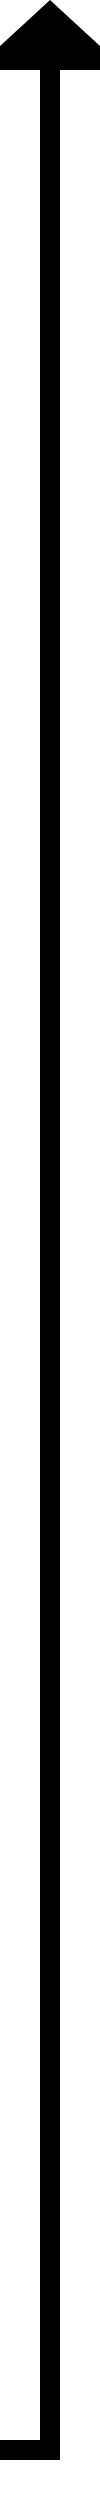
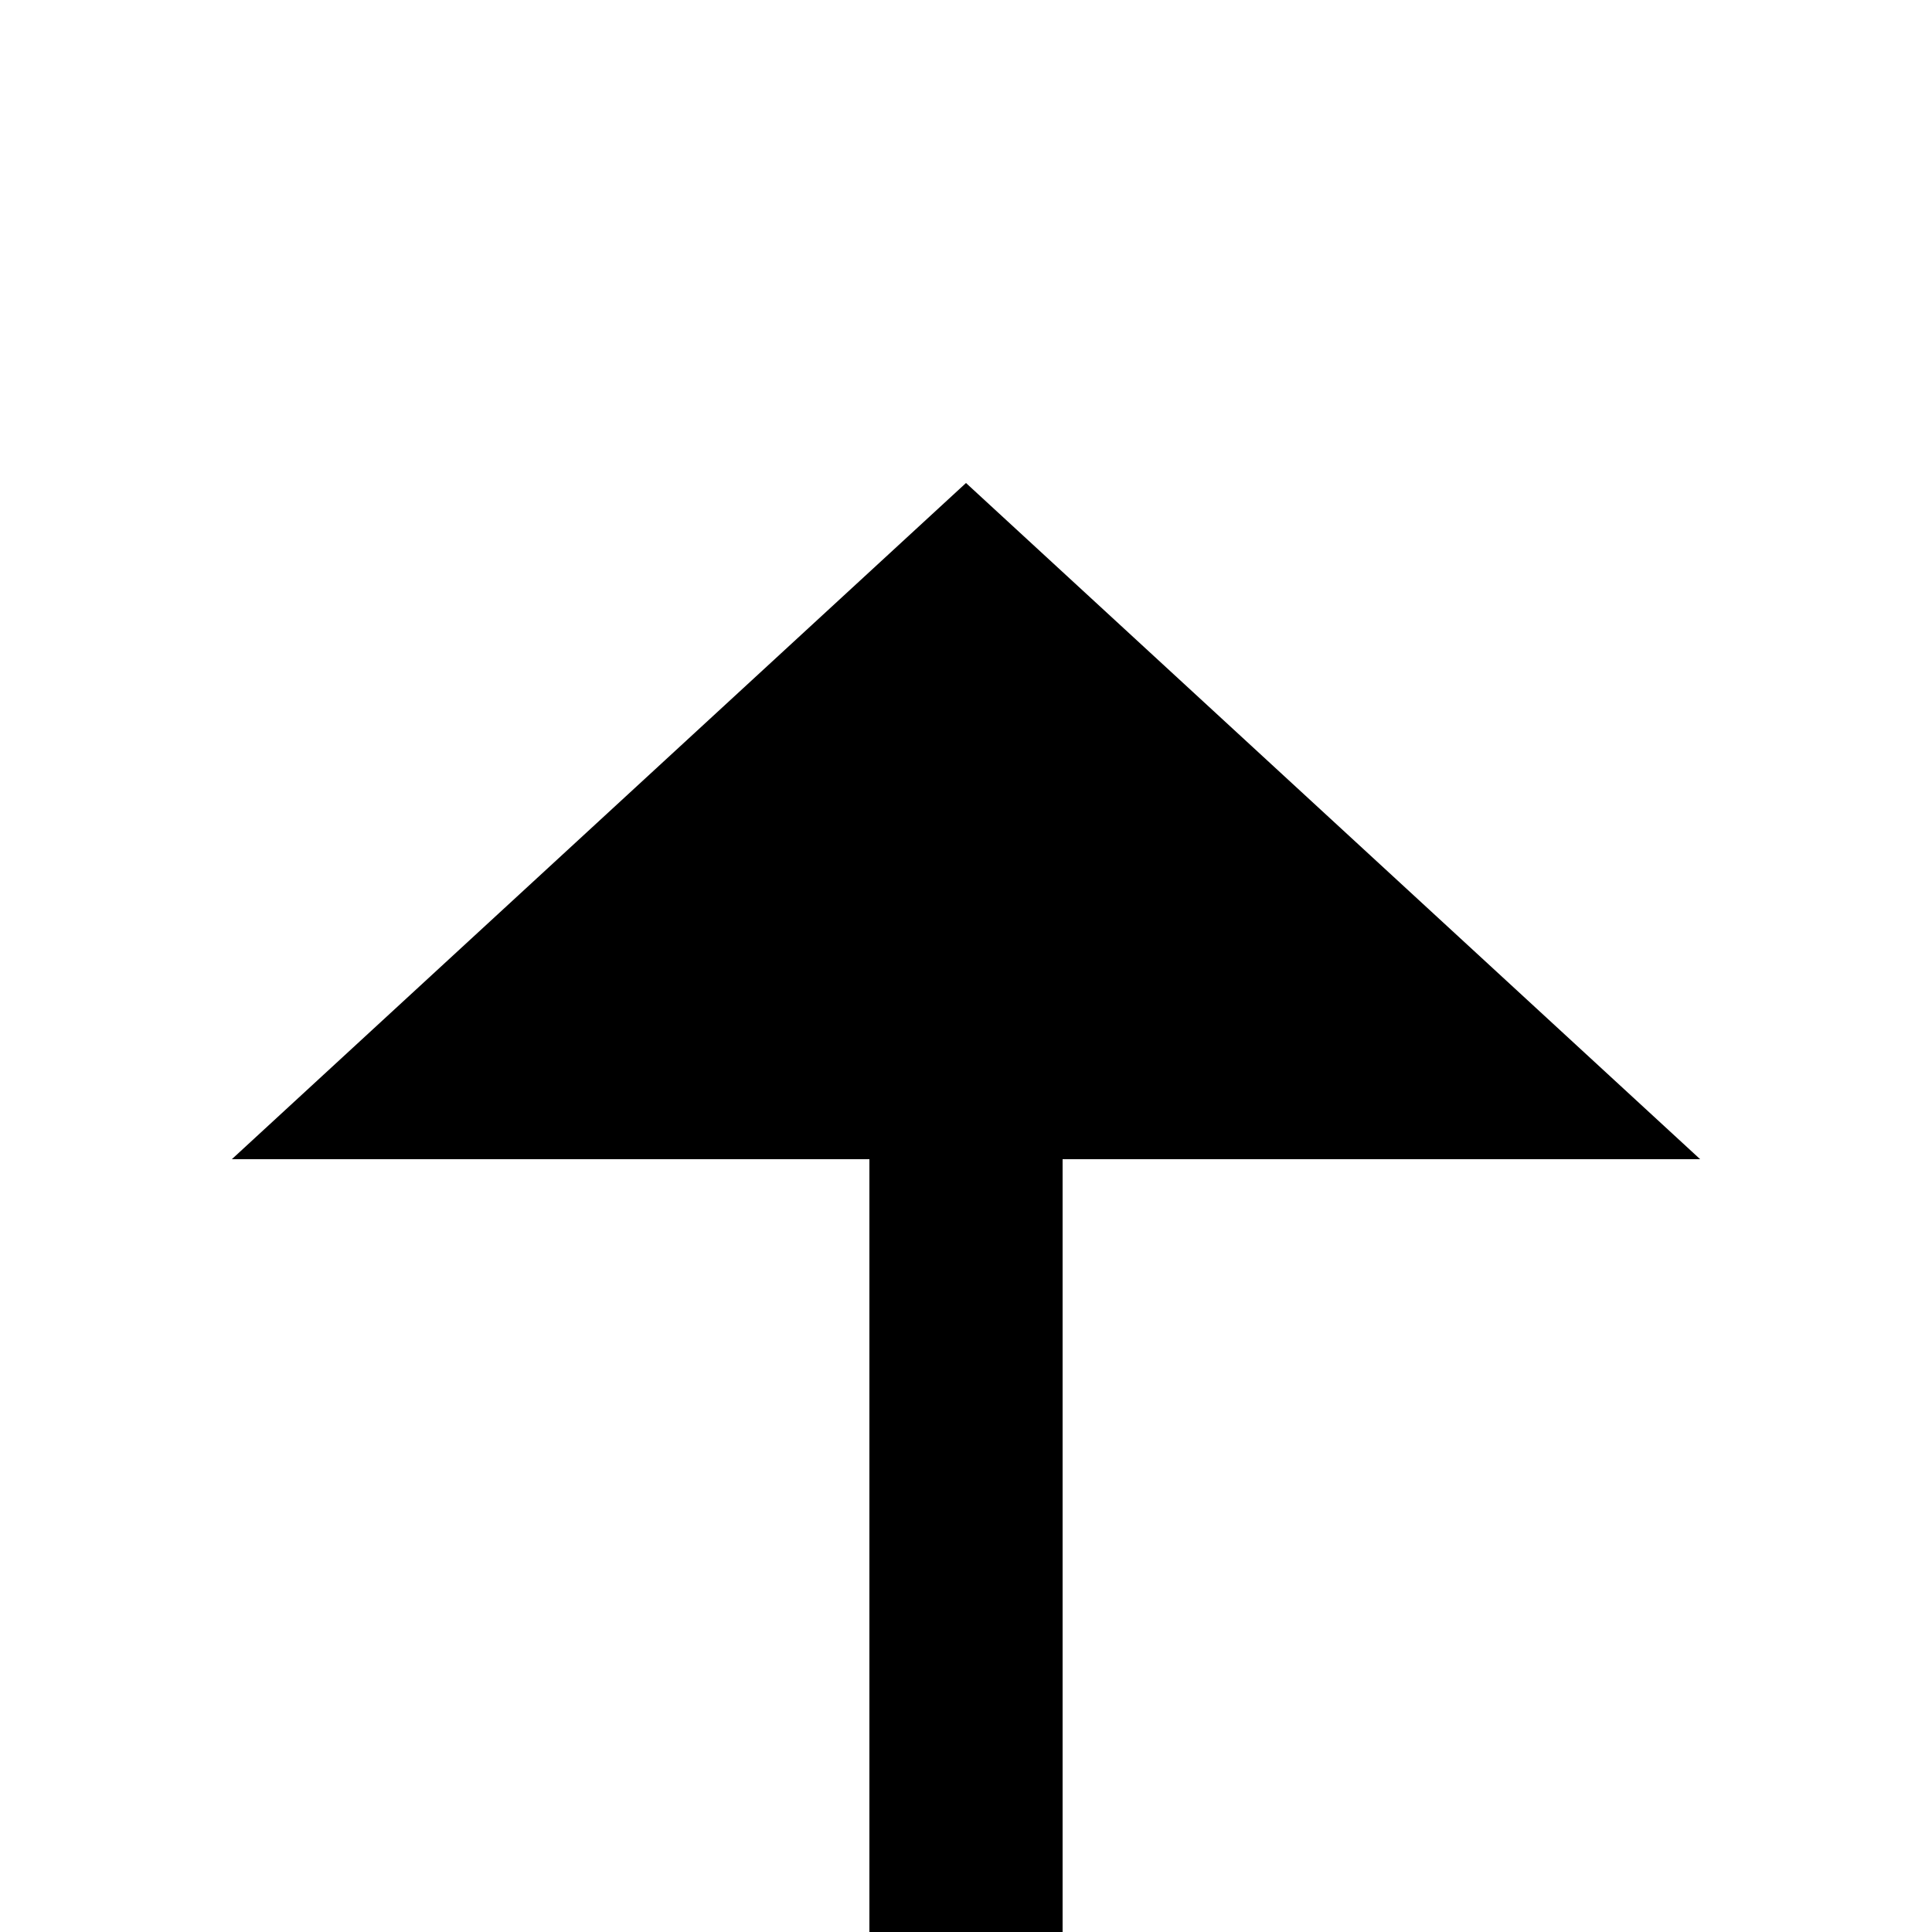
- <svg xmlns="http://www.w3.org/2000/svg" version="1.1" width="10px" height="250px" preserveAspectRatio="xMidYMin meet" viewBox="808 449  8 250">
-   <path d="M 651 694  L 812 694  L 812 455  " stroke-width="2" stroke="#000000" fill="none" />
-   <path d="M 819.6 456  L 812 449  L 804.4 456  L 819.6 456  Z " fill-rule="nonzero" fill="#000000" stroke="none" />
+ <svg xmlns="http://www.w3.org/2000/svg" version="1.1" width="20px" height="20px" preserveAspectRatio="xMinYMid meet" viewBox="802 340  20 18">
+   <path d="M 812 412  L 812 350  " stroke-width="2" stroke="#000000" fill="none" />
+   <path d="M 819.6 351  L 812 344  L 804.4 351  L 819.6 351  Z " fill-rule="nonzero" fill="#000000" stroke="none" />
</svg>
